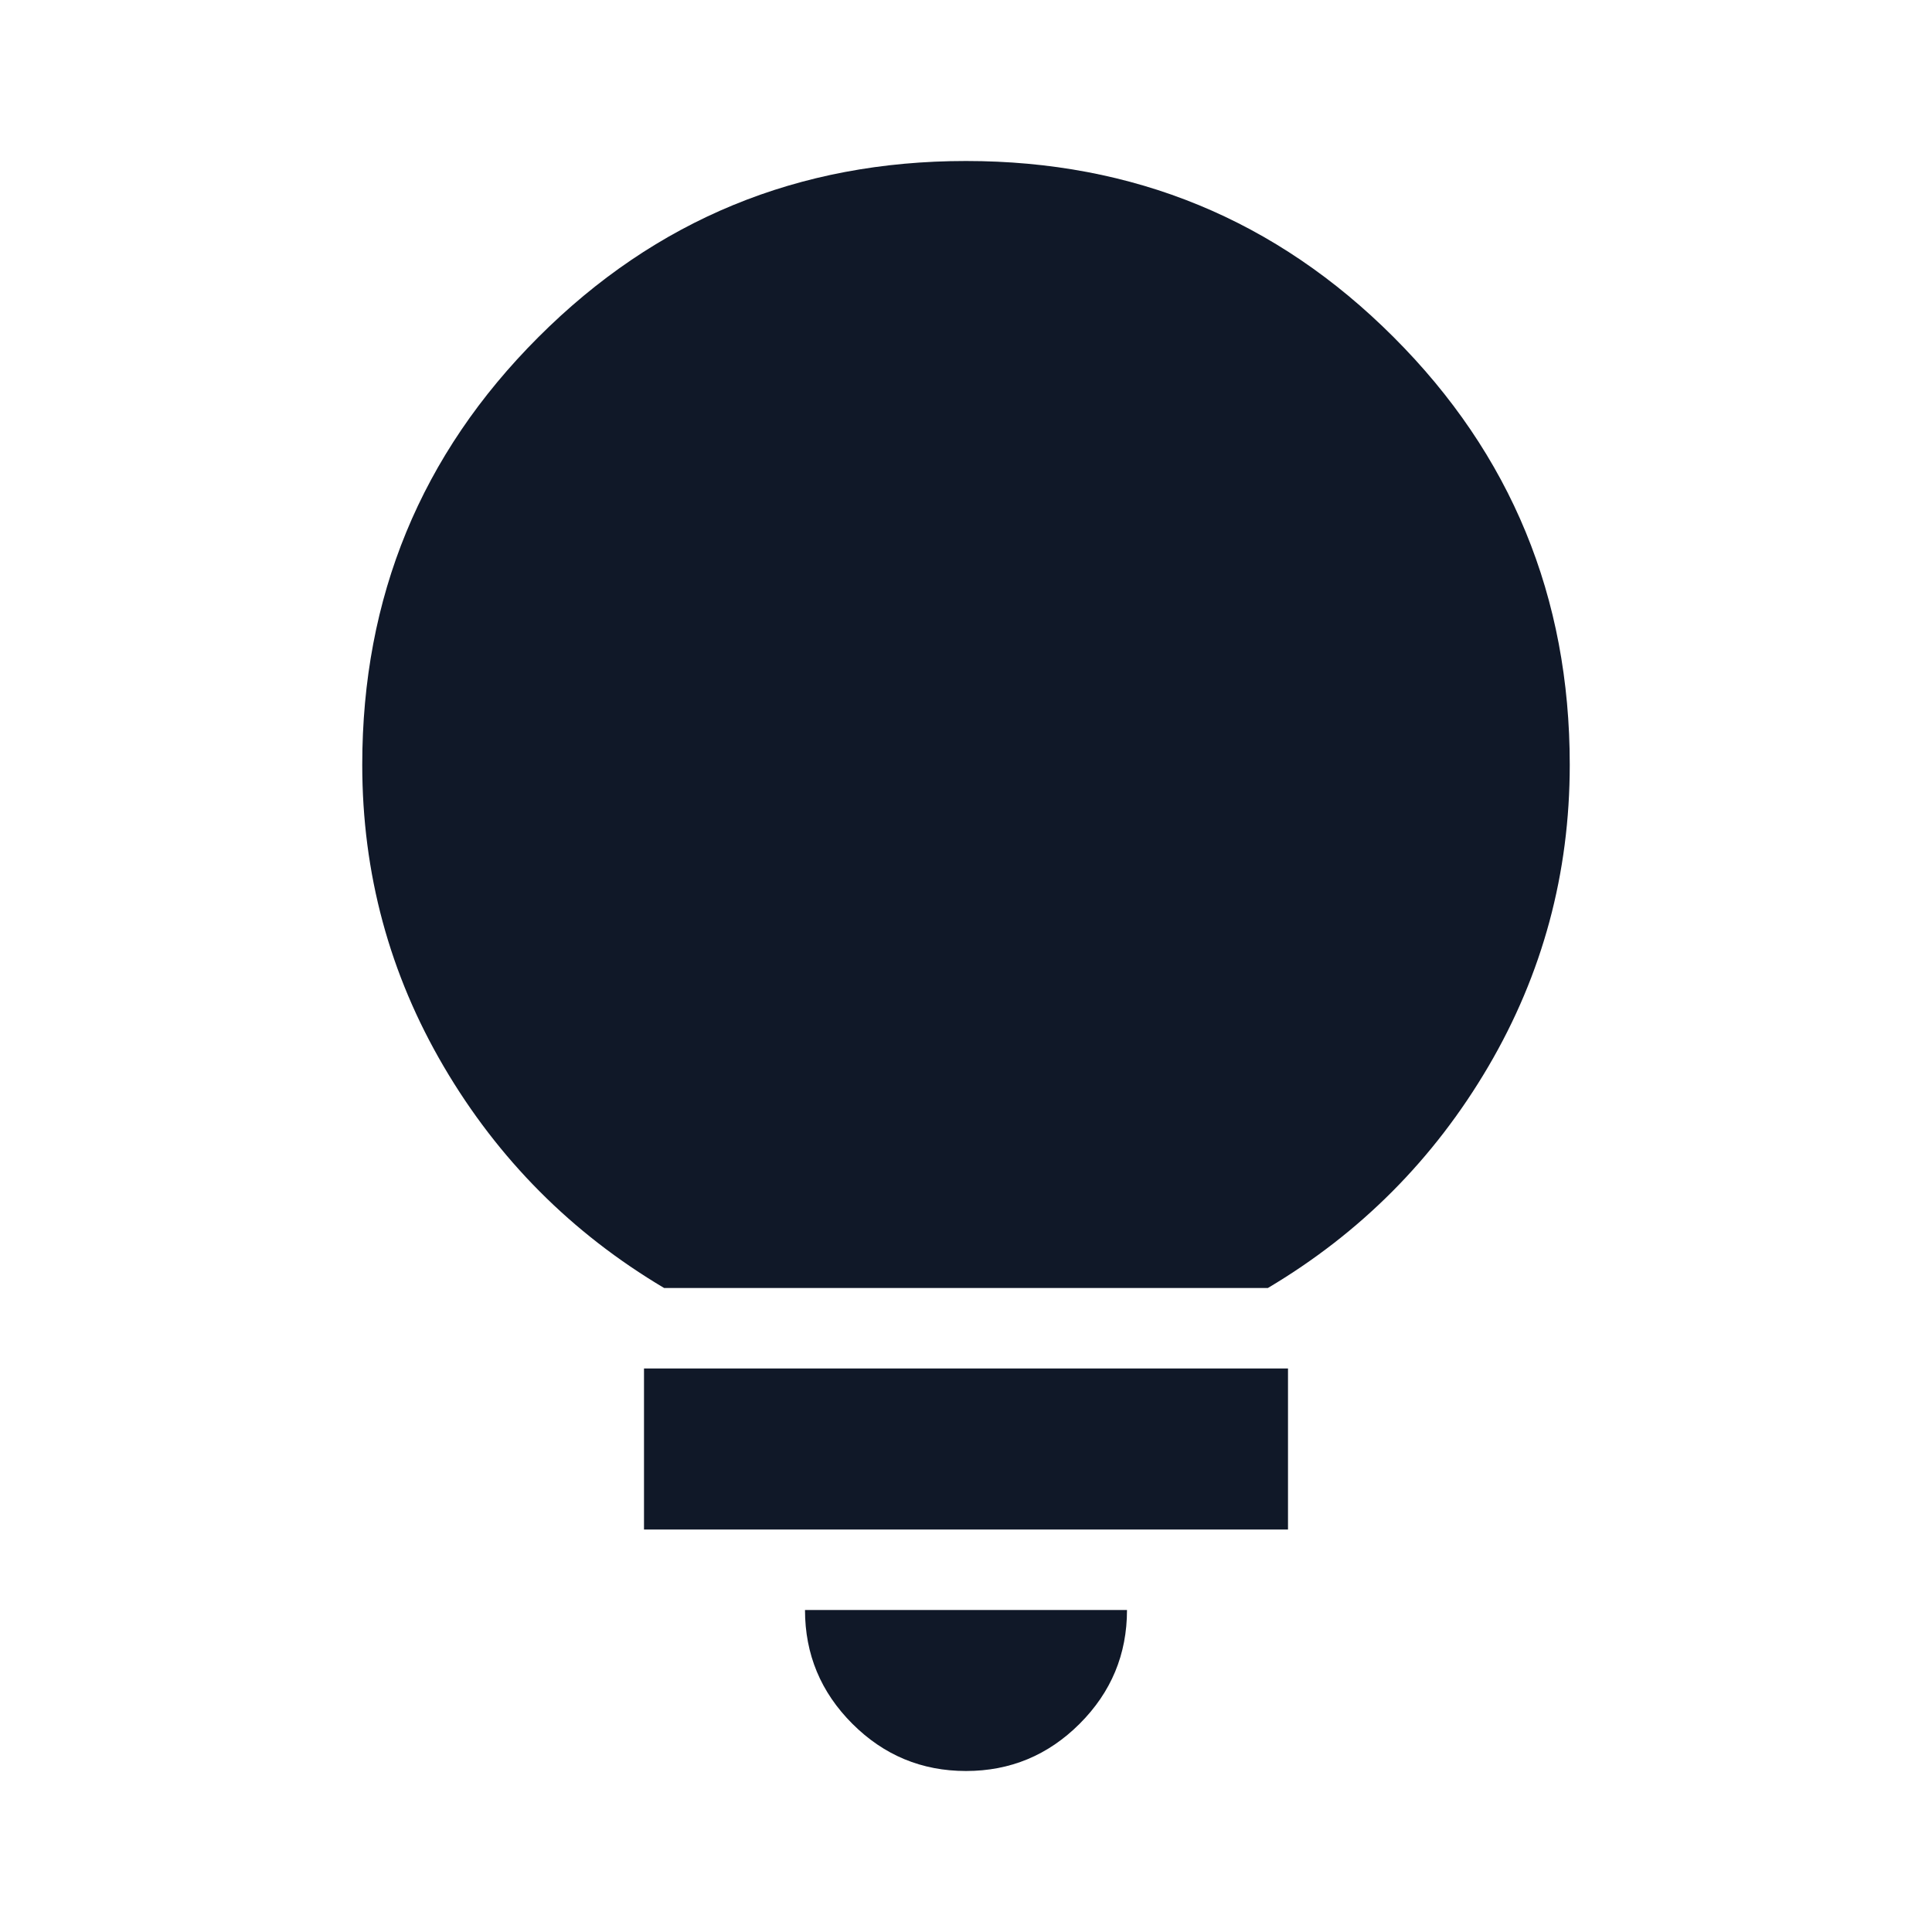
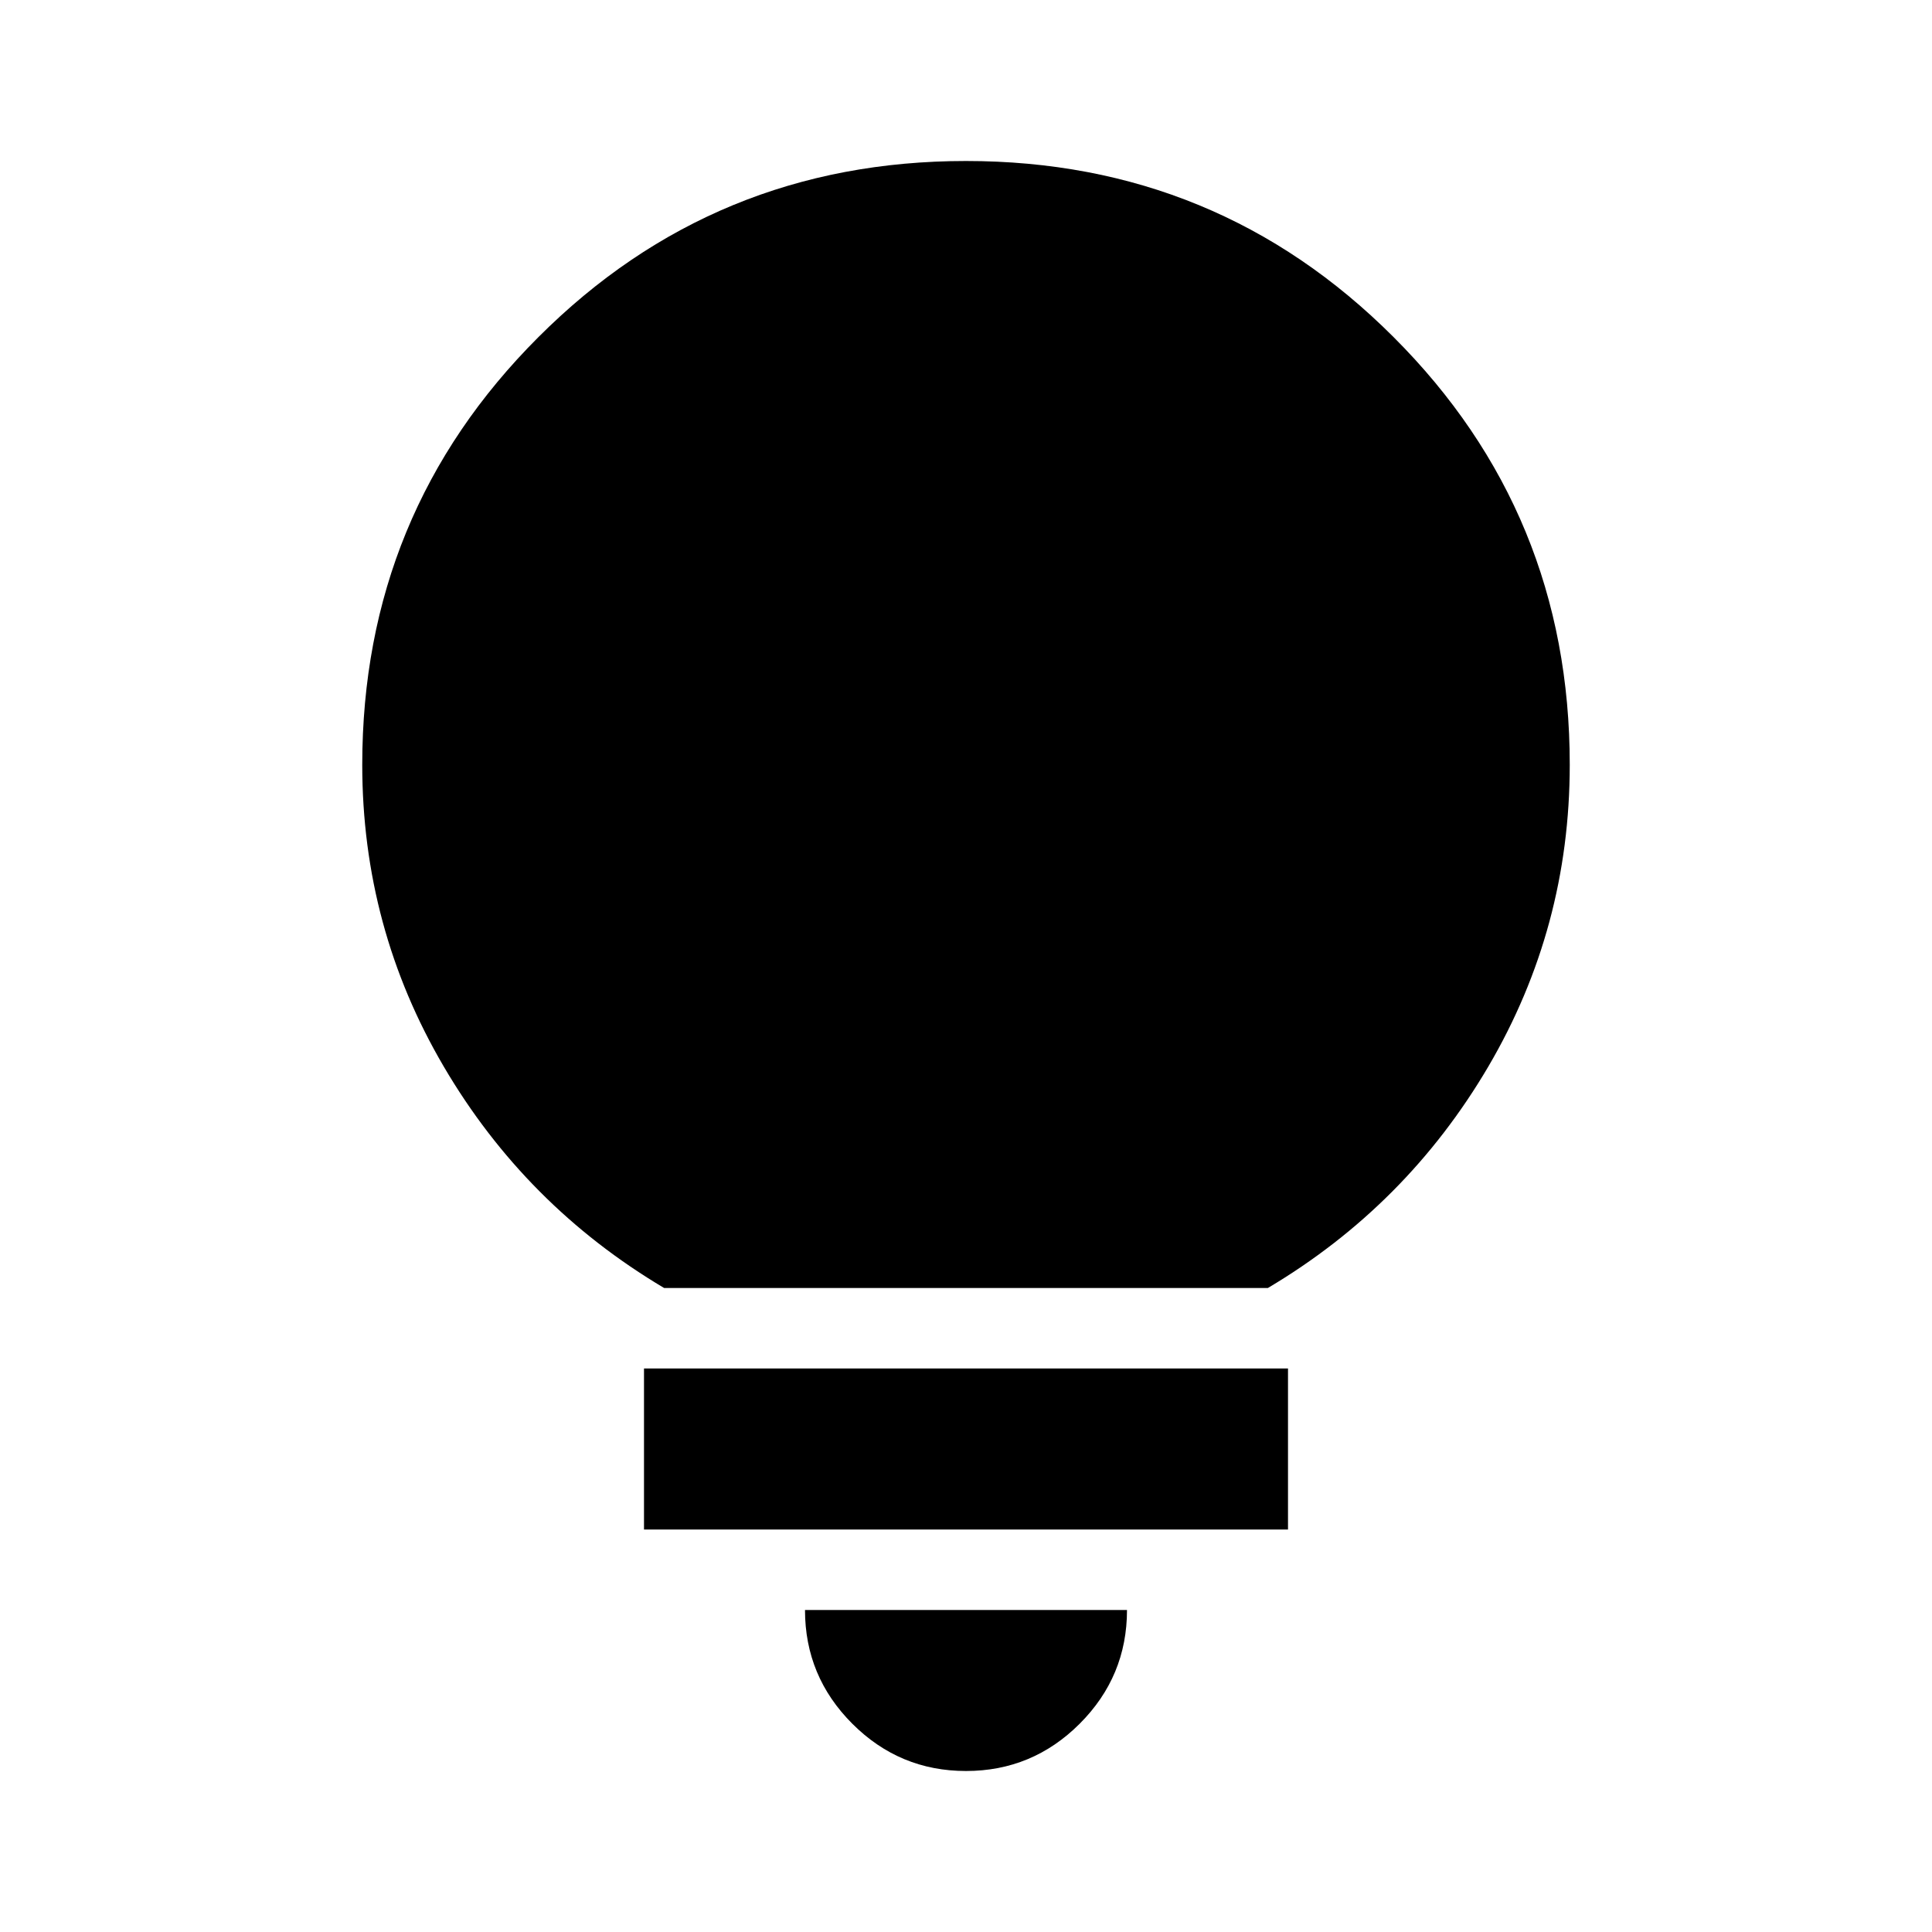
<svg xmlns="http://www.w3.org/2000/svg" width="24" height="24" viewBox="0 0 24 24" fill="none">
-   <path d="M12 22C11.45 22 10.979 21.804 10.588 21.413C10.196 21.021 10 20.55 10 20H14C14 20.55 13.804 21.021 13.412 21.413C13.021 21.804 12.55 22 12 22ZM8 19V17H16V19H8ZM8.25 16C7.1 15.317 6.188 14.4 5.513 13.25C4.838 12.1 4.5 10.85 4.5 9.5C4.5 7.417 5.229 5.646 6.688 4.188C8.146 2.729 9.917 2 12 2C14.083 2 15.854 2.729 17.312 4.188C18.771 5.646 19.5 7.417 19.5 9.5C19.5 10.85 19.163 12.1 18.488 13.25C17.812 14.4 16.9 15.317 15.75 16H8.25Z" fill="#101828" />
+   <path d="M12 22C11.45 22 10.979 21.804 10.588 21.413C10.196 21.021 10 20.55 10 20H14C14 20.55 13.804 21.021 13.412 21.413C13.021 21.804 12.55 22 12 22ZM8 19V17H16V19H8ZM8.25 16C7.1 15.317 6.188 14.4 5.513 13.25C4.838 12.1 4.5 10.85 4.5 9.5C4.5 7.417 5.229 5.646 6.688 4.188C8.146 2.729 9.917 2 12 2C14.083 2 15.854 2.729 17.312 4.188C18.771 5.646 19.5 7.417 19.5 9.5C19.5 10.85 19.163 12.1 18.488 13.25C17.812 14.4 16.9 15.317 15.75 16H8.25Z" fill="currentColor" />
</svg>
